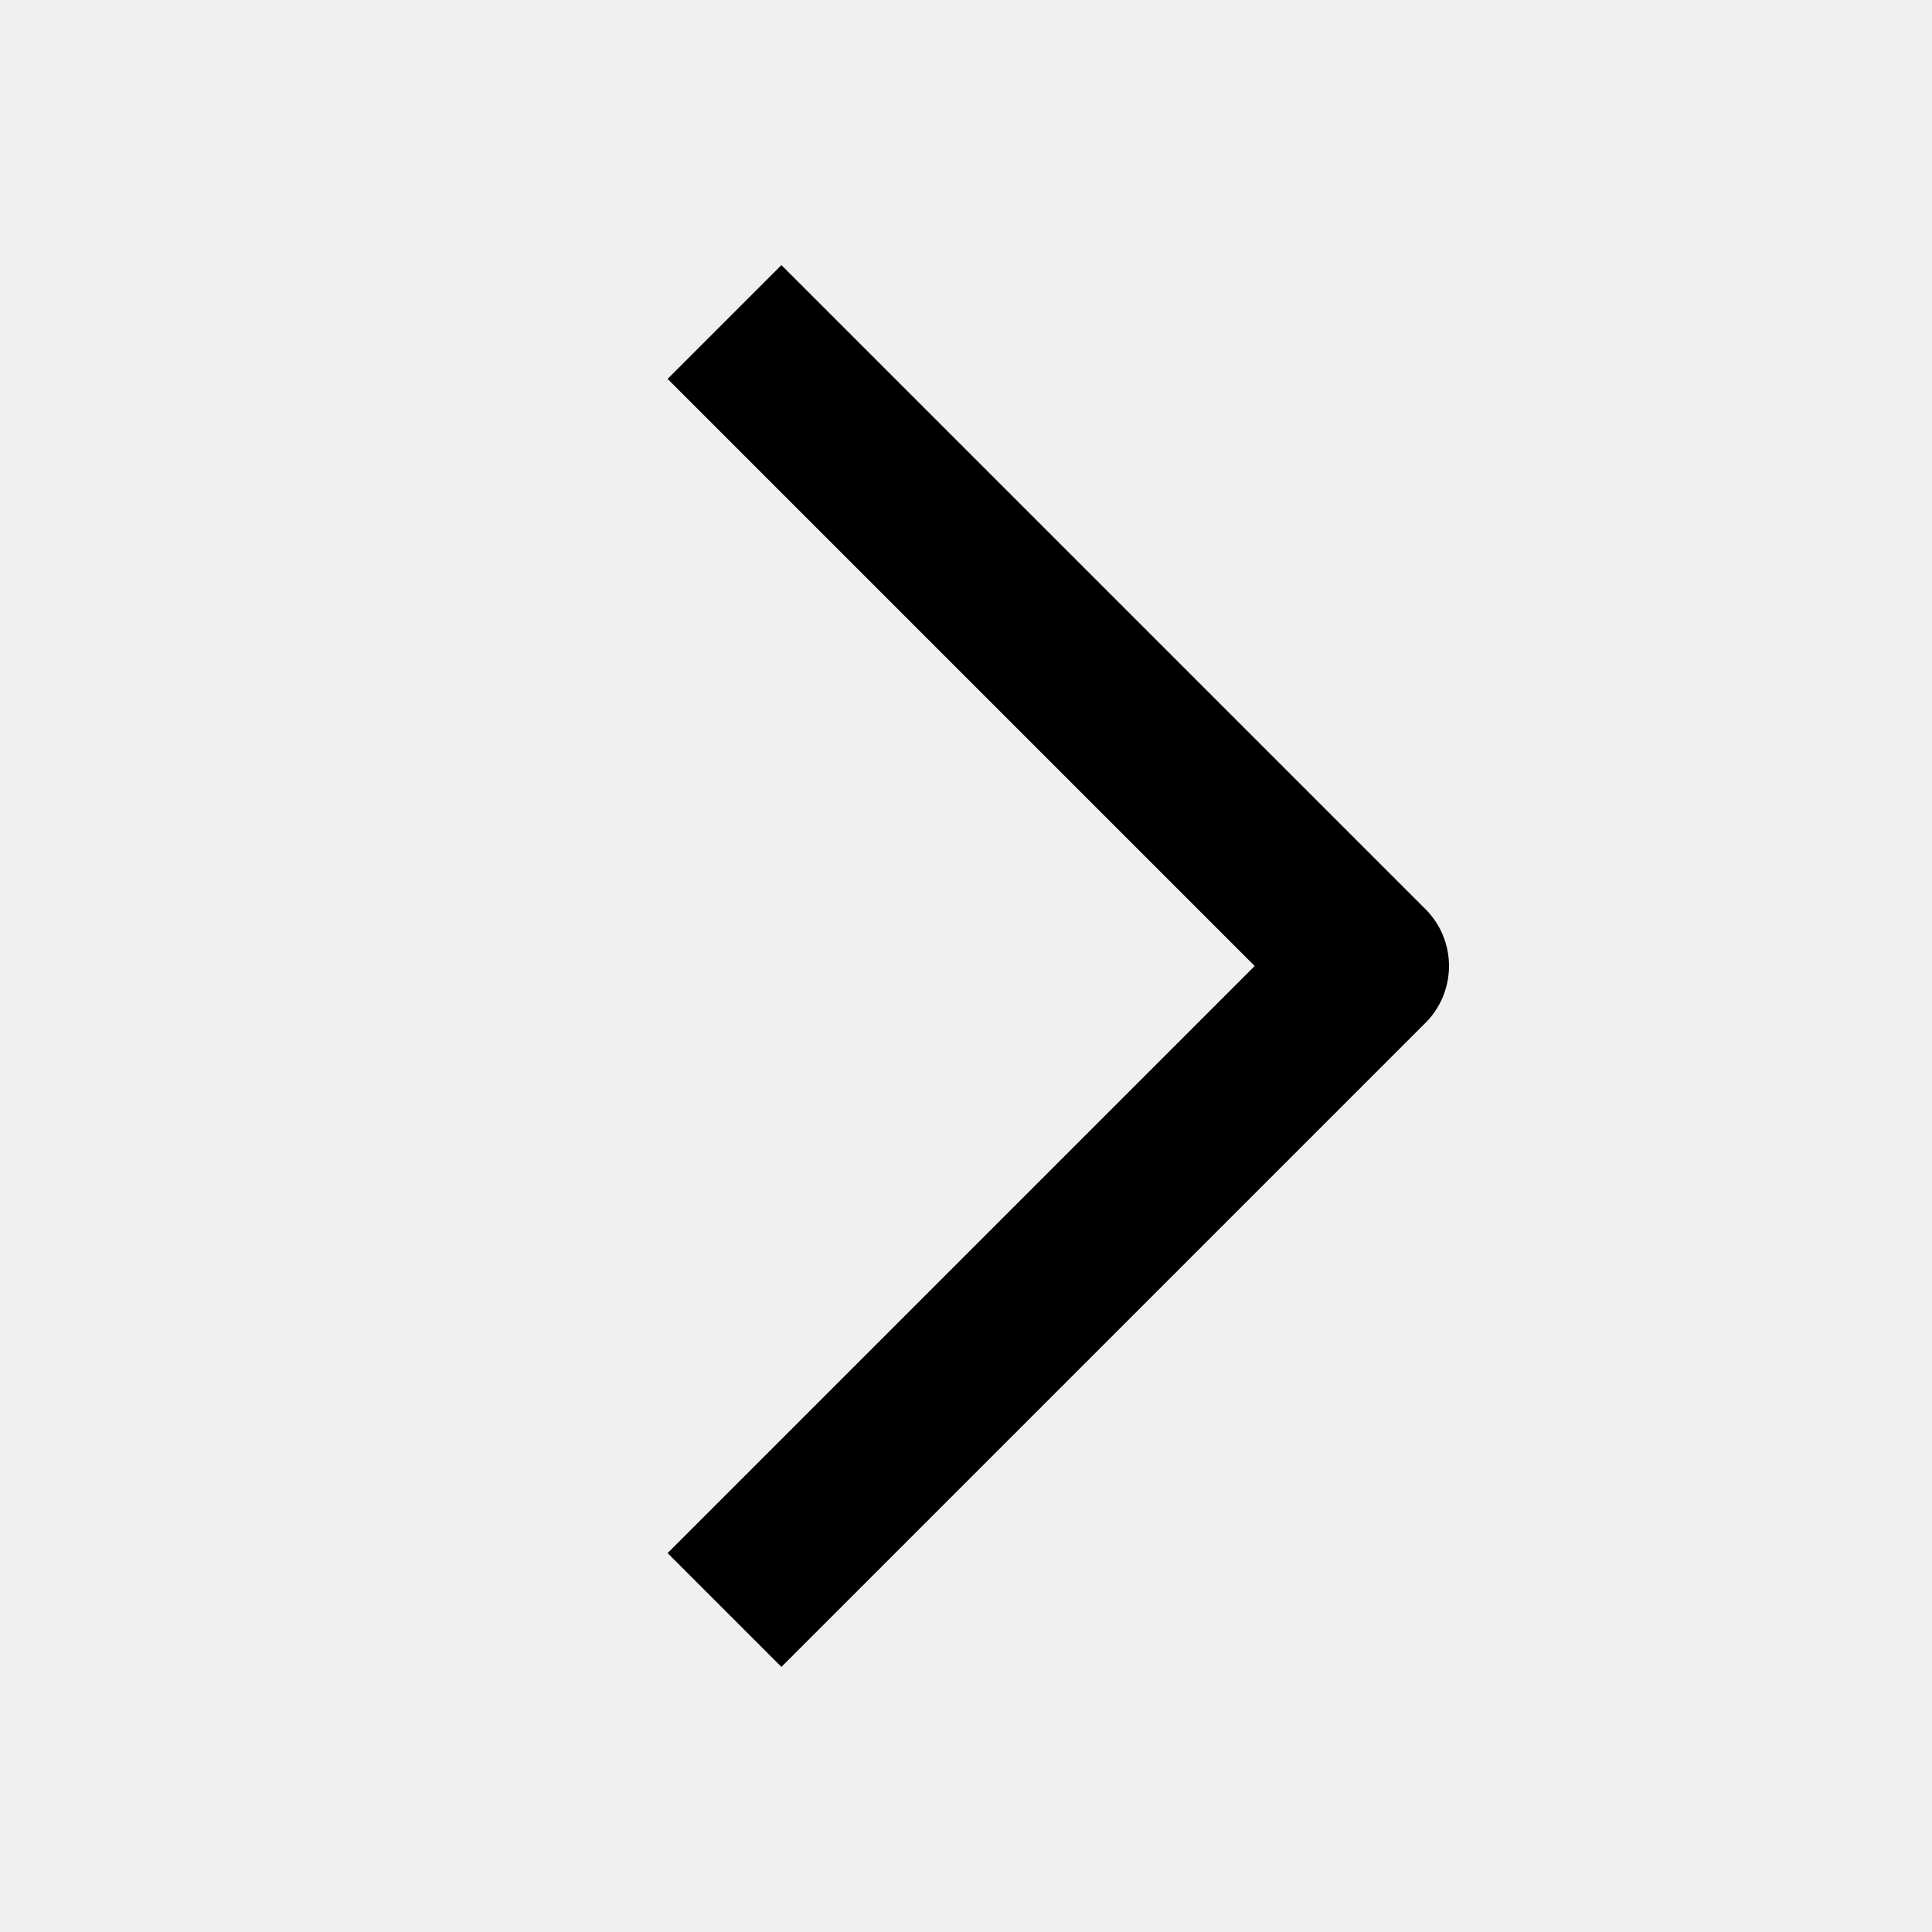
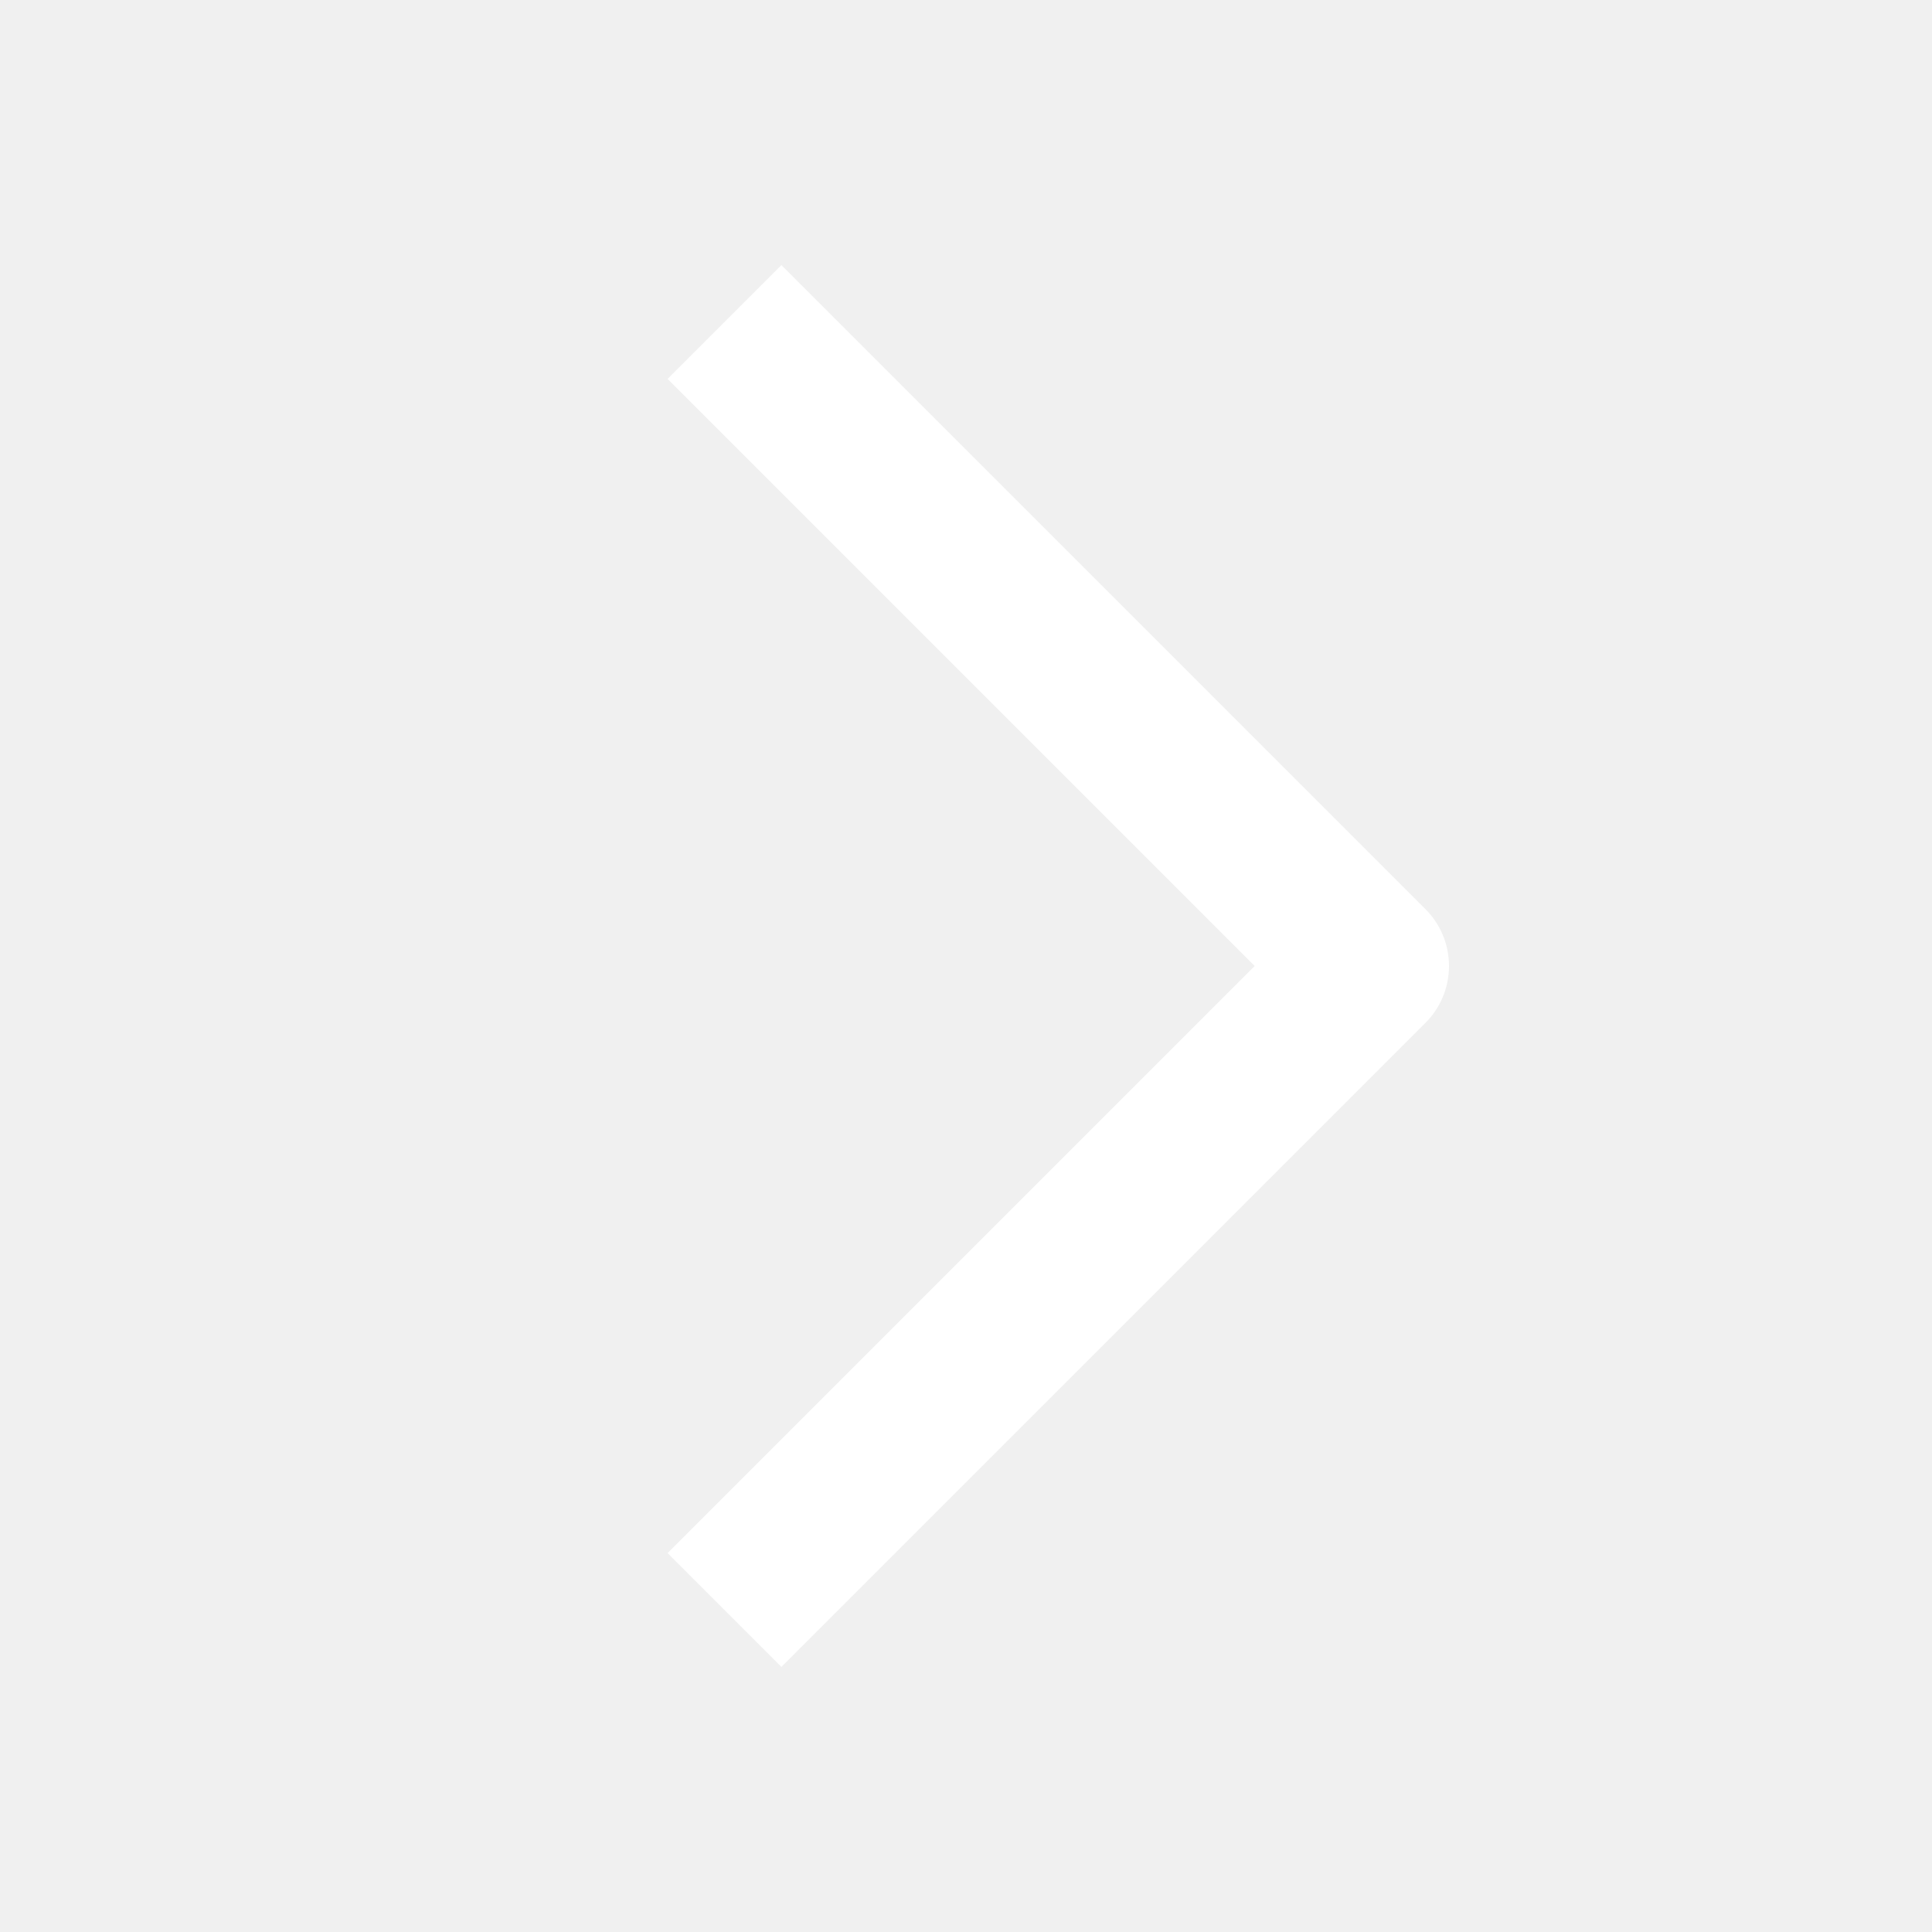
<svg xmlns="http://www.w3.org/2000/svg" fill="none" width="24" height="24" viewBox="0 0 24 24" role="img" data-icon="ChevronRightStandard" aria-hidden="true">
-   <path fill-rule="evenodd" clip-rule="evenodd" d="M15.586 12L8.293 19.293L9.707 20.707L17.707 12.707C17.895 12.52 18 12.265 18 12C18 11.735 17.895 11.48 17.707 11.293L9.707 3.293L8.293 4.707L15.586 12Z" fill="currentColor" />
+   <path fill-rule="evenodd" clip-rule="evenodd" d="M15.586 12L8.293 19.293L9.707 20.707L17.707 12.707C17.895 12.52 18 12.265 18 12C18 11.735 17.895 11.48 17.707 11.293L9.707 3.293L8.293 4.707L15.586 12Z" fill="white" />
</svg>
